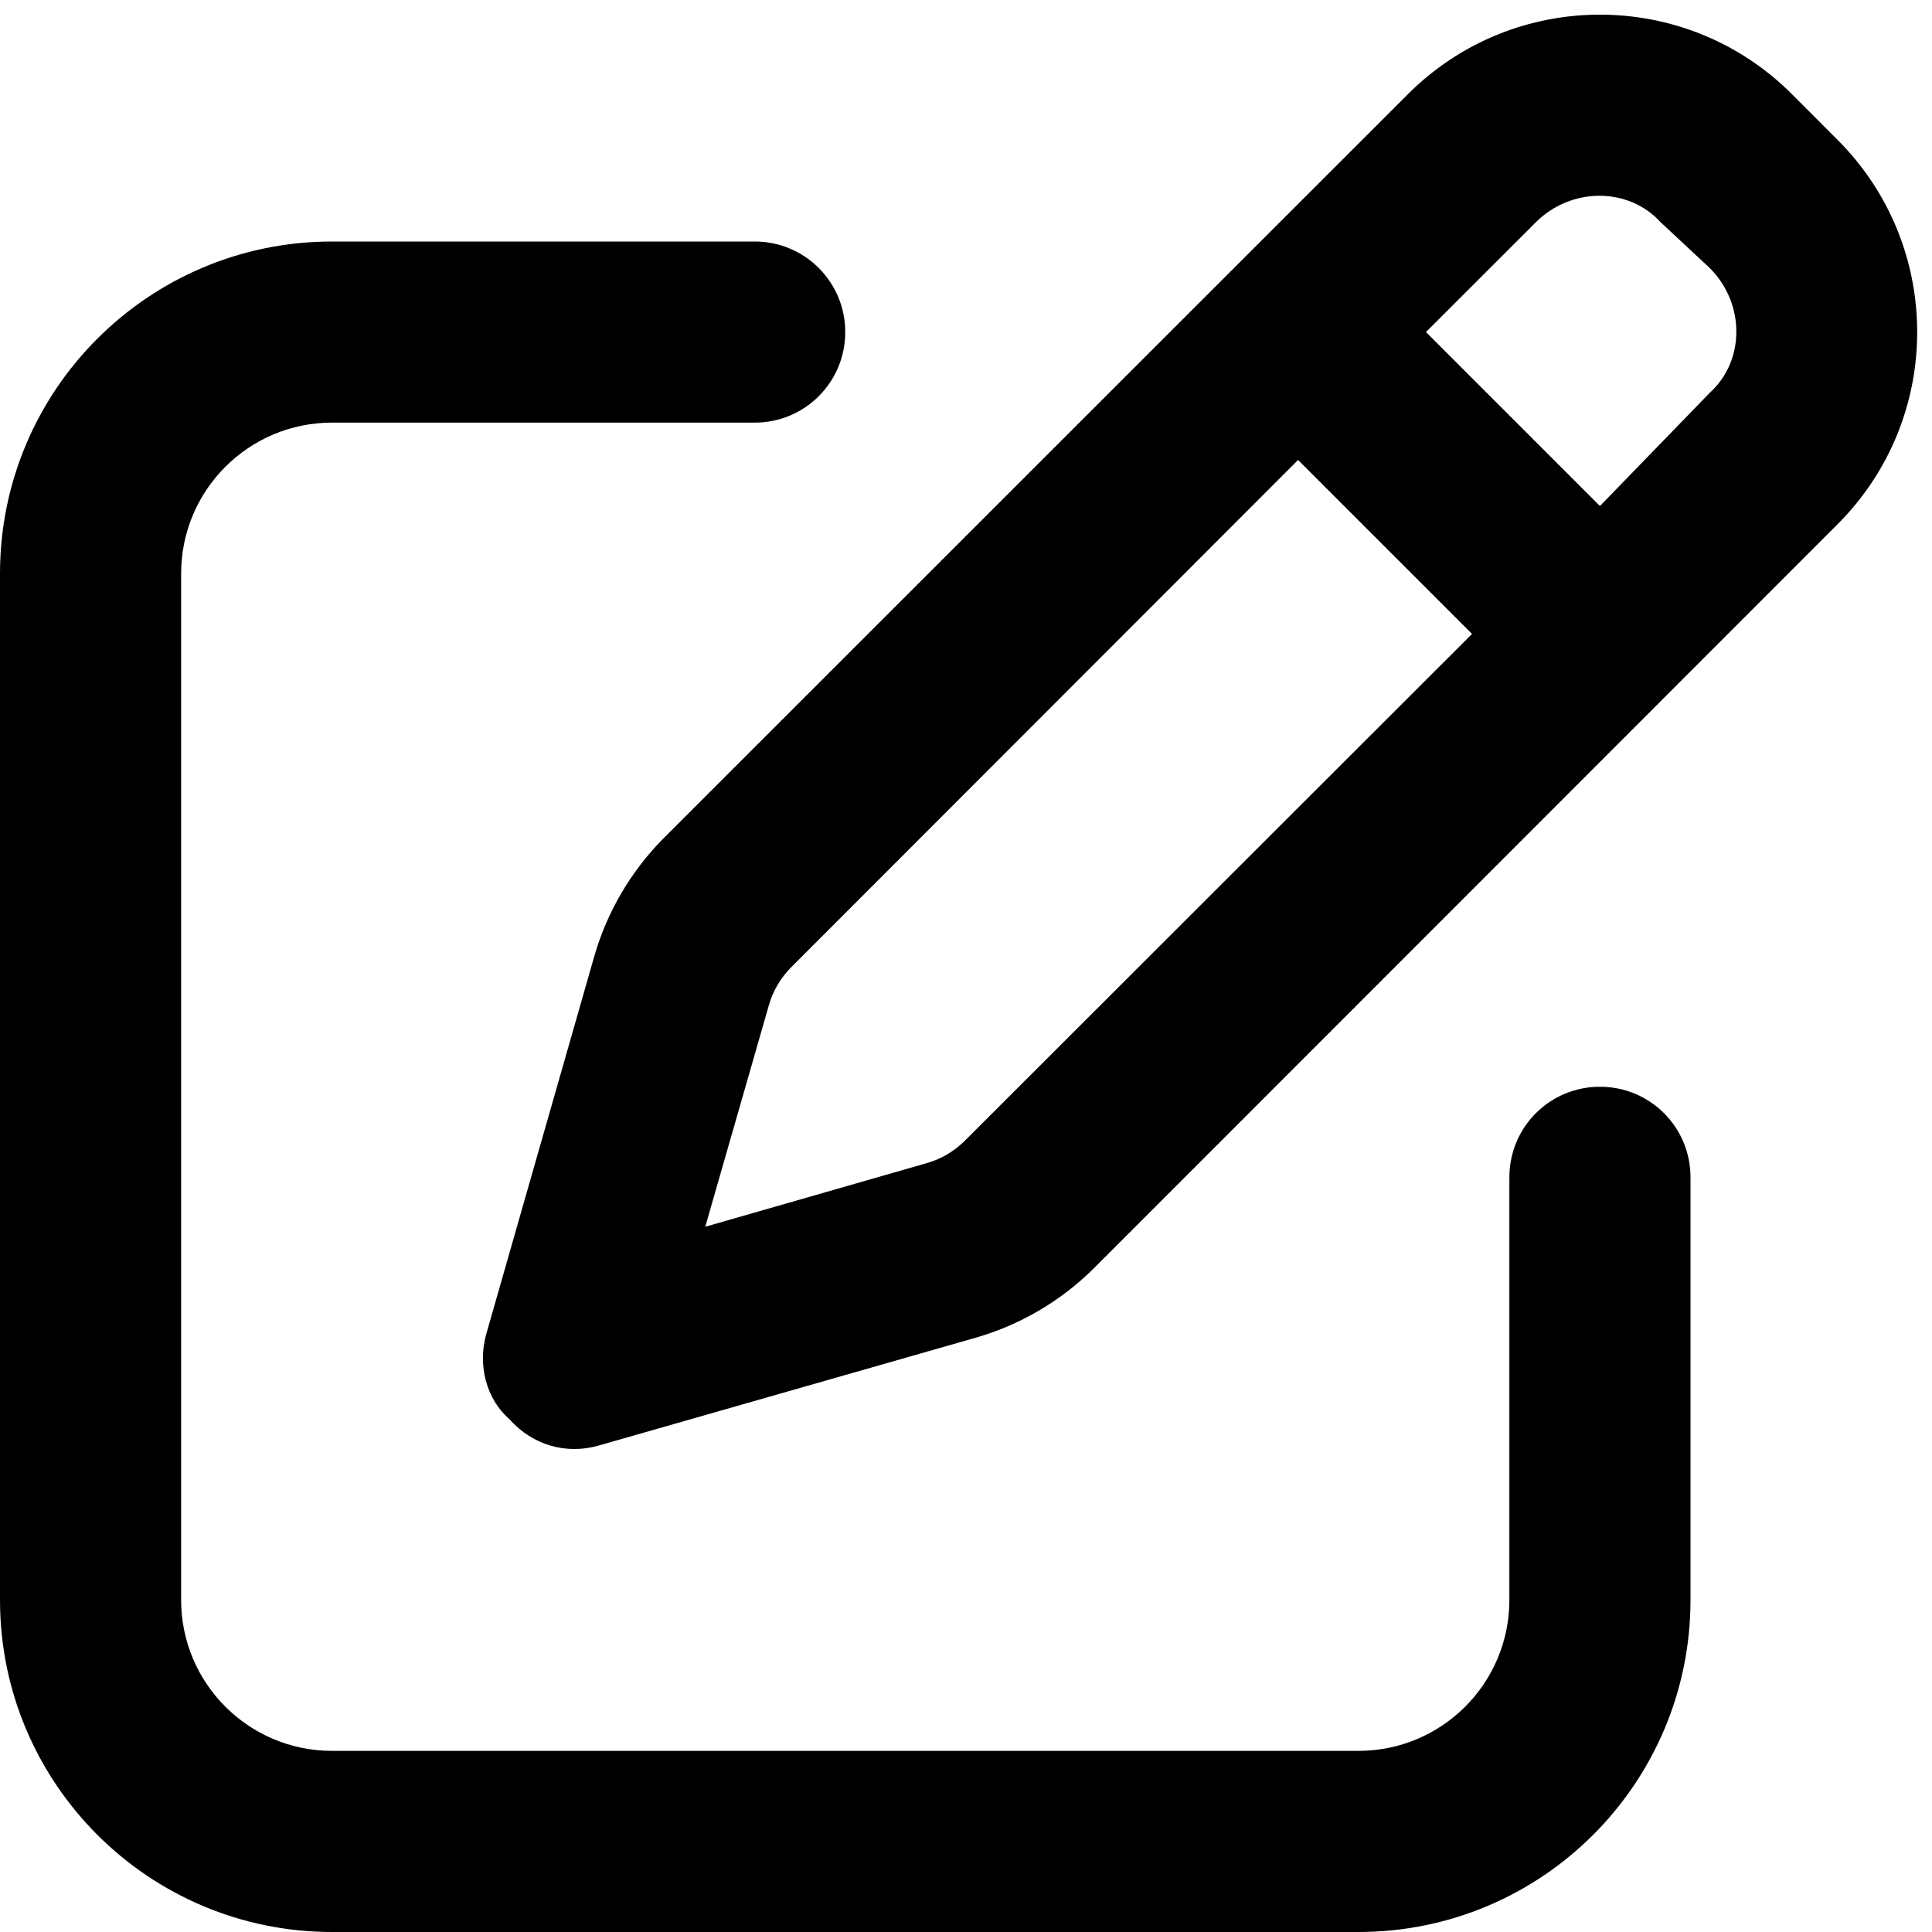
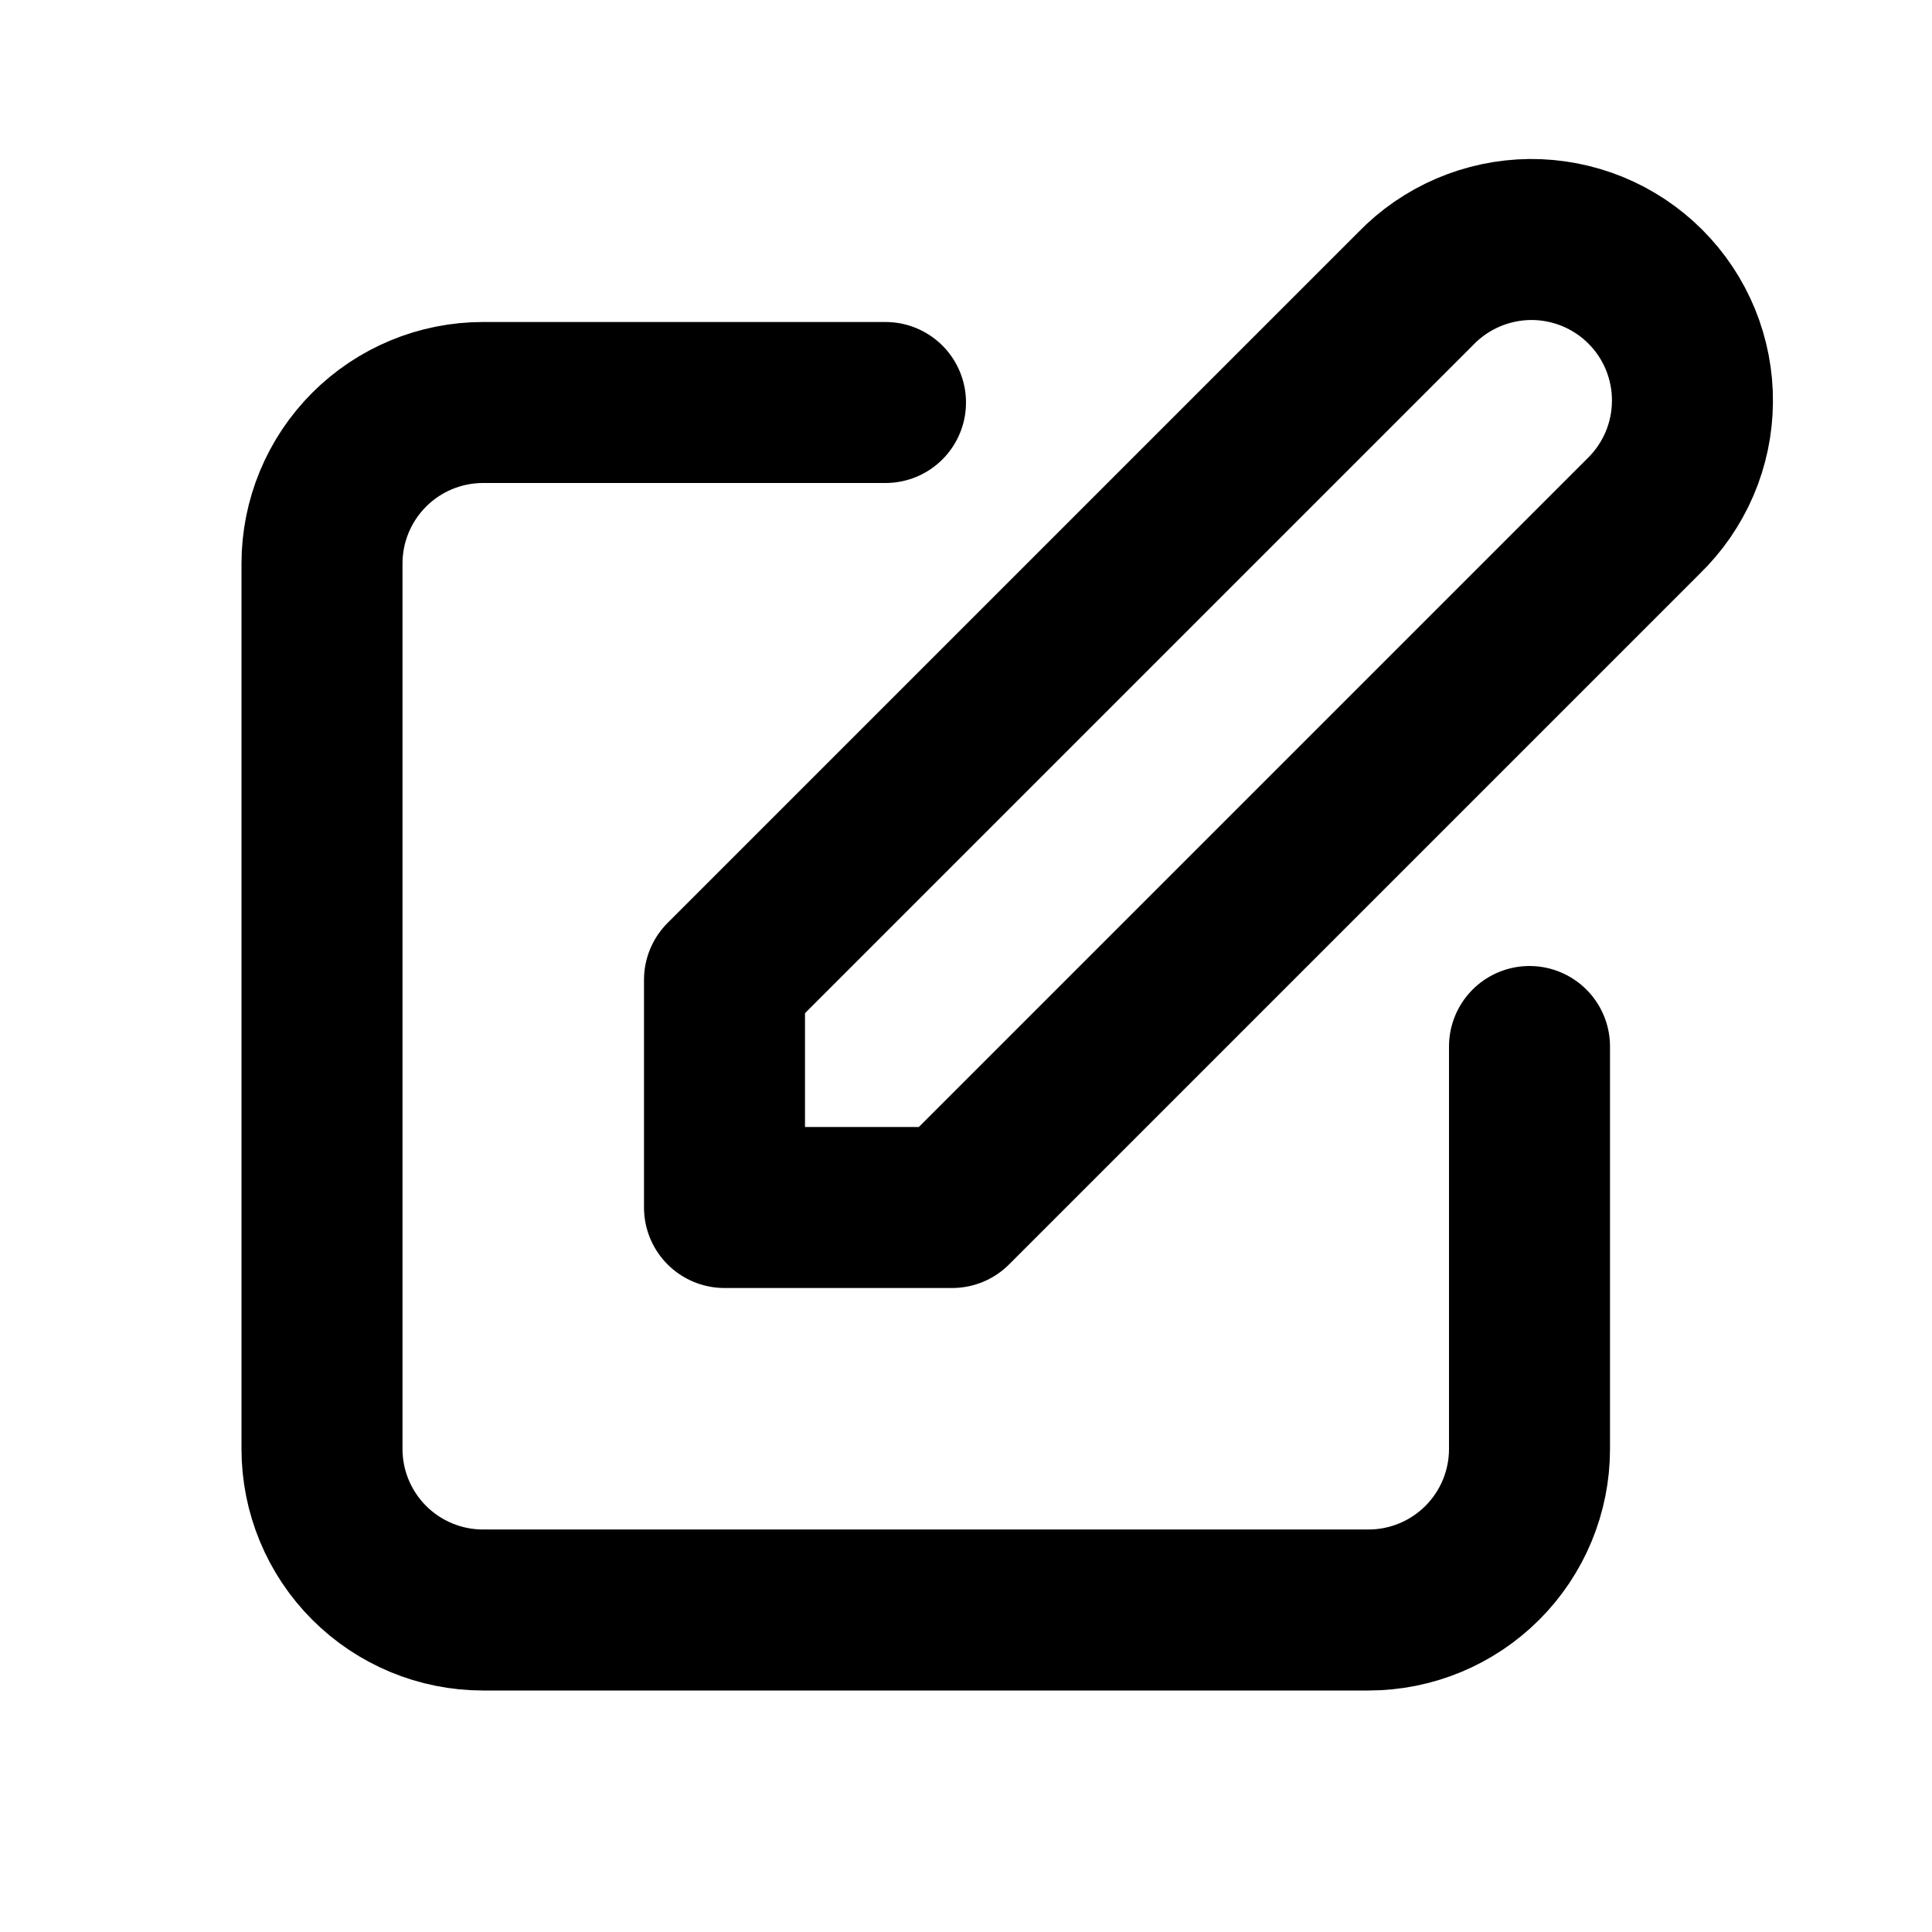
- <svg xmlns="http://www.w3.org/2000/svg" viewBox="0 0 512 512">
-   <path d="M373.1 24.97C401.2-3.147 446.8-3.147 474.9 24.97L487 37.09C515.1 65.21 515.1 110.8 487 138.9L289.8 336.2C281.1 344.8 270.4 351.1 258.6 354.5L158.6 383.1C150.2 385.5 141.2 383.1 135 376.1C128.9 370.8 126.5 361.8 128.9 353.4L157.5 253.4C160.9 241.6 167.2 230.9 175.8 222.2L373.1 24.97zM440.1 58.91C431.6 49.54 416.4 49.54 407 58.91L377.9 88L424 134.1L453.1 104.1C462.5 95.6 462.5 80.4 453.1 71.03L440.1 58.91zM203.7 266.6L186.9 325.1L245.4 308.3C249.4 307.2 252.9 305.1 255.8 302.2L390.1 168L344 121.9L209.8 256.2C206.9 259.1 204.8 262.6 203.7 266.6zM200 64C213.3 64 224 74.75 224 88C224 101.3 213.3 112 200 112H88C65.91 112 48 129.9 48 152V424C48 446.1 65.91 464 88 464H360C382.1 464 400 446.1 400 424V312C400 298.7 410.7 288 424 288C437.3 288 448 298.7 448 312V424C448 472.6 408.6 512 360 512H88C39.4 512 0 472.6 0 424V152C0 103.4 39.4 64 88 64H200z" />
+ <svg xmlns="http://www.w3.org/2000/svg" width="24" height="24" viewBox="0 0 24 24" fill="none">
+   <path d="M11 5H6C5.47 5 4.961 5.211 4.586 5.586C4.211 5.961 4 6.47 4 7V18C4 18.53 4.211 19.039 4.586 19.414C4.961 19.789 5.47 20 6 20H17C17.53 20 18.039 19.789 18.414 19.414C18.789 19.039 19 18.53 19 18V13M17.586 3.586C17.77 3.395 17.991 3.243 18.235 3.138C18.479 3.033 18.742 2.978 19.007 2.975C19.273 2.973 19.536 3.024 19.782 3.124C20.028 3.225 20.251 3.373 20.439 3.561C20.627 3.749 20.775 3.972 20.876 4.218C20.976 4.464 21.027 4.727 21.024 4.993C21.022 5.258 20.967 5.521 20.862 5.765C20.757 6.009 20.605 6.229 20.414 6.414L11.828 15H9V12.172L17.586 3.586Z" stroke="black" stroke-width="2" stroke-linecap="round" stroke-linejoin="round" />
</svg>
